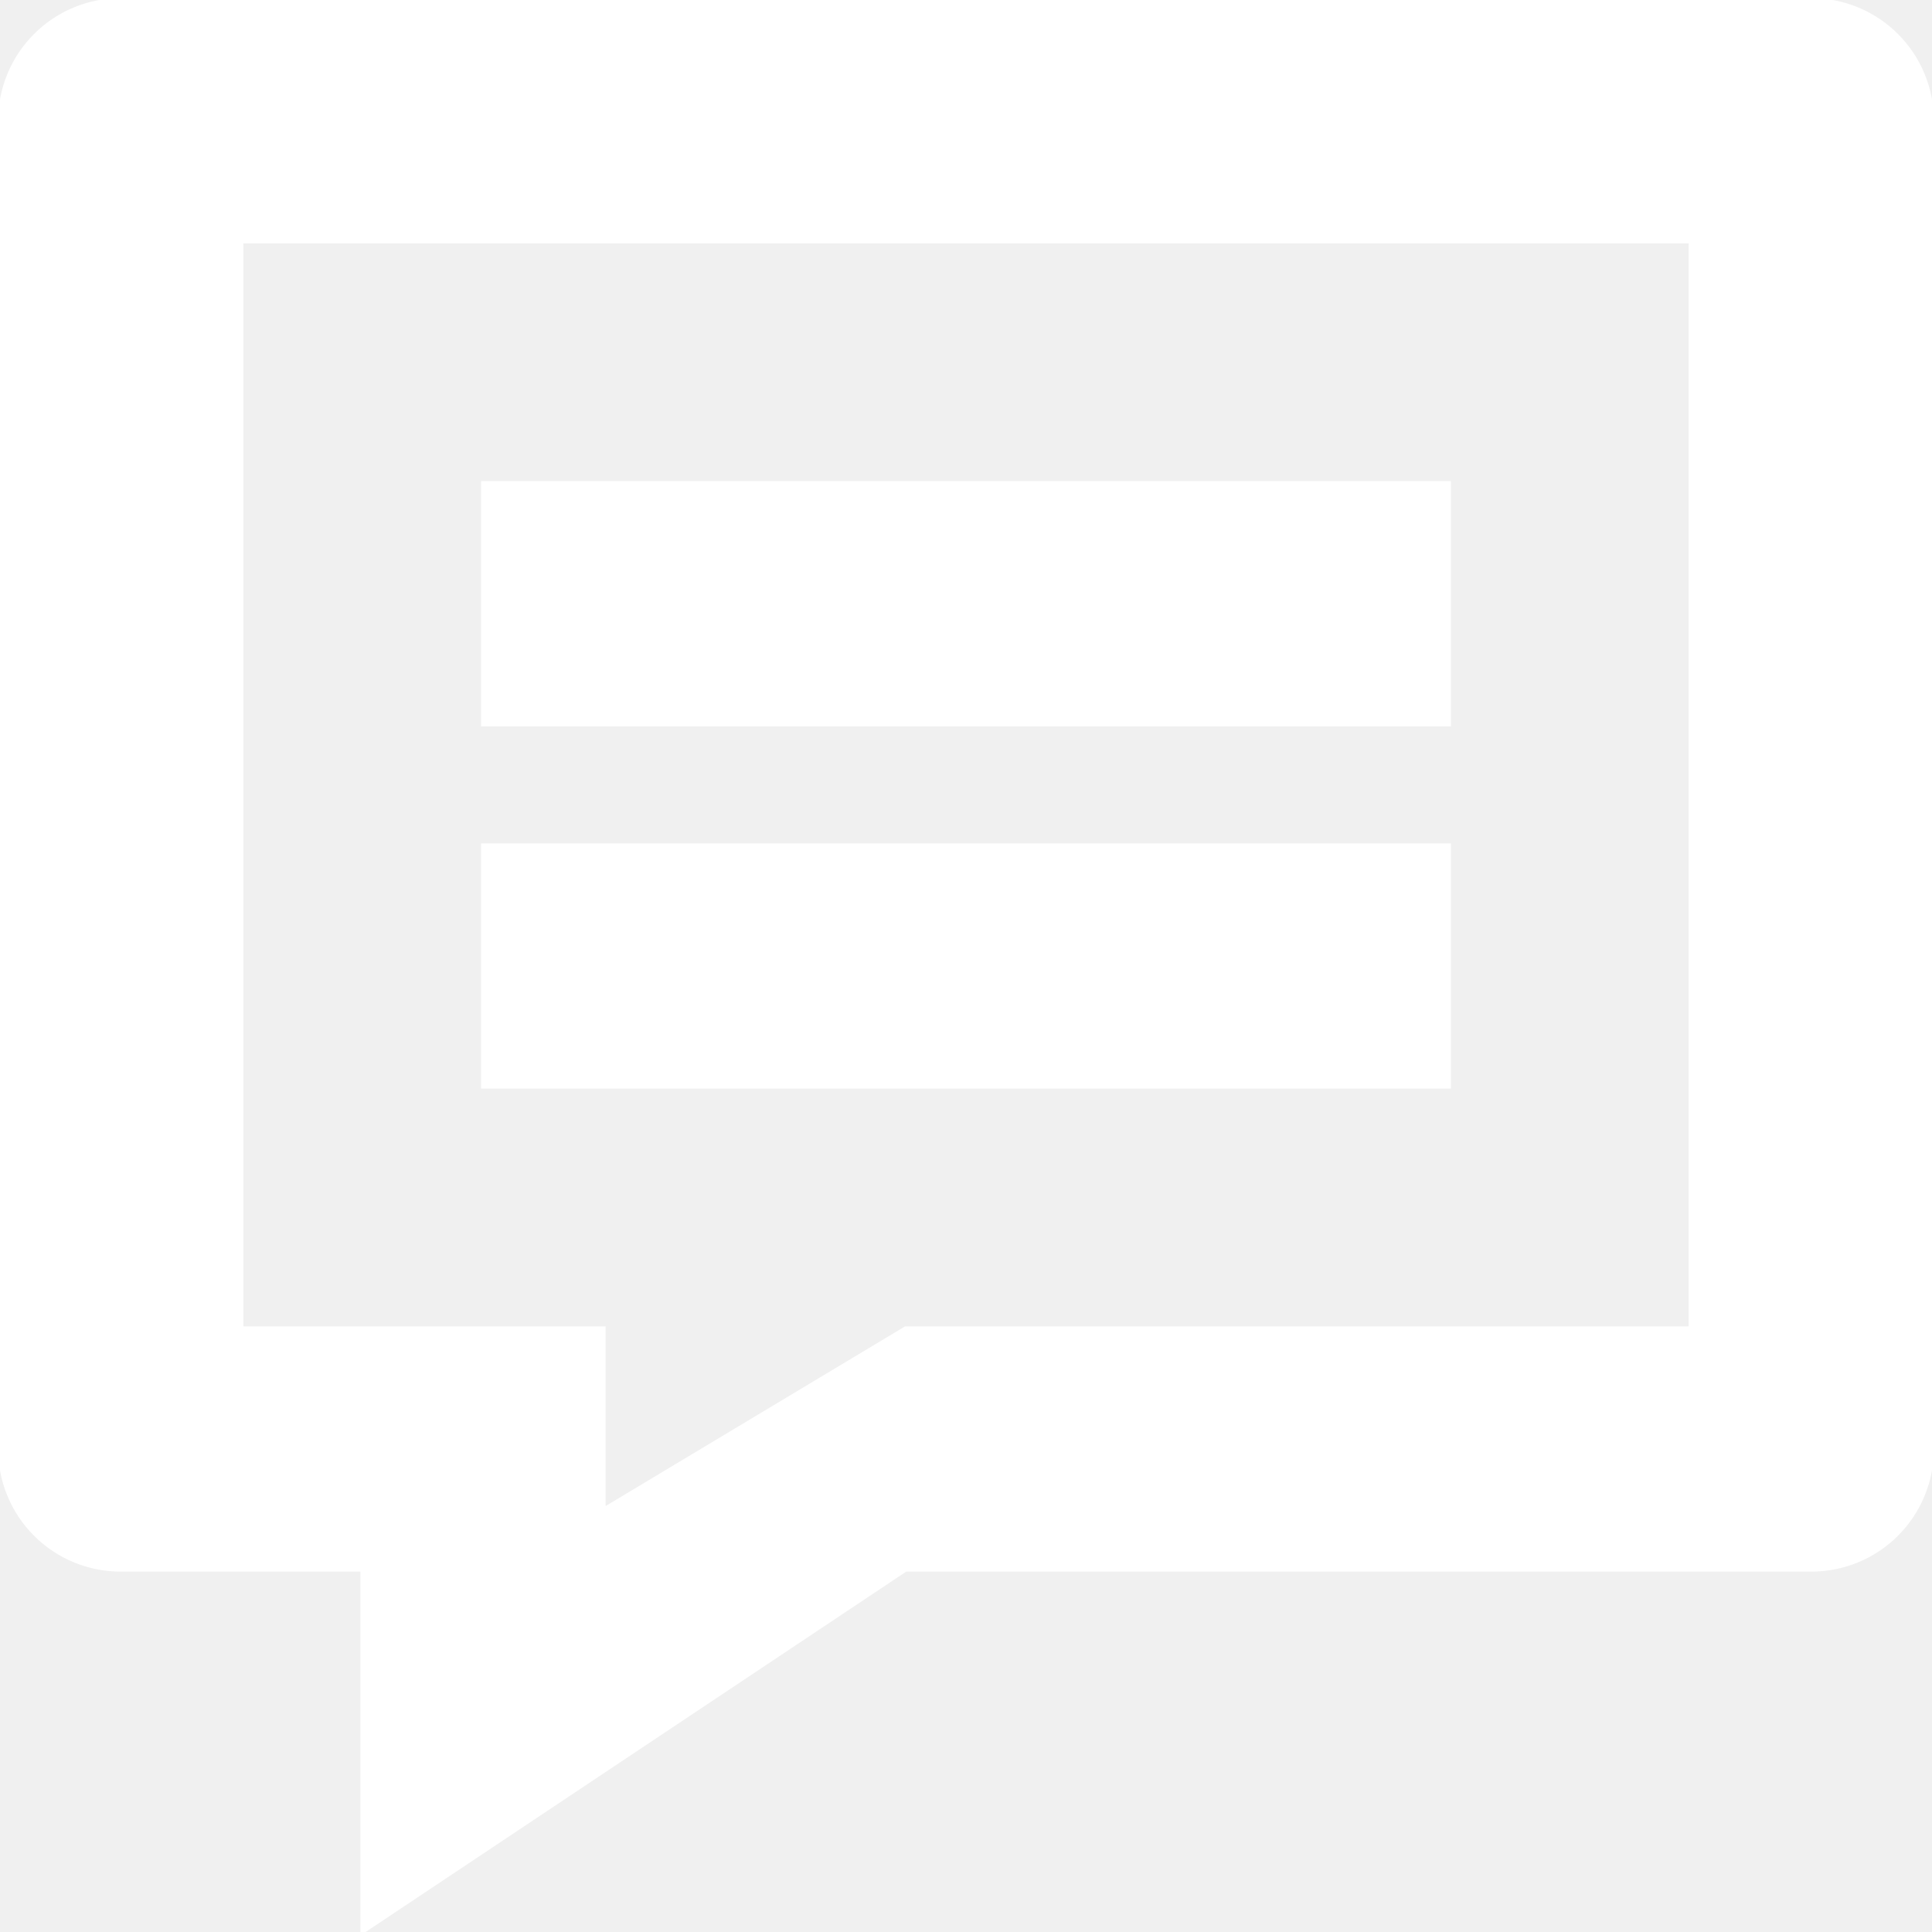
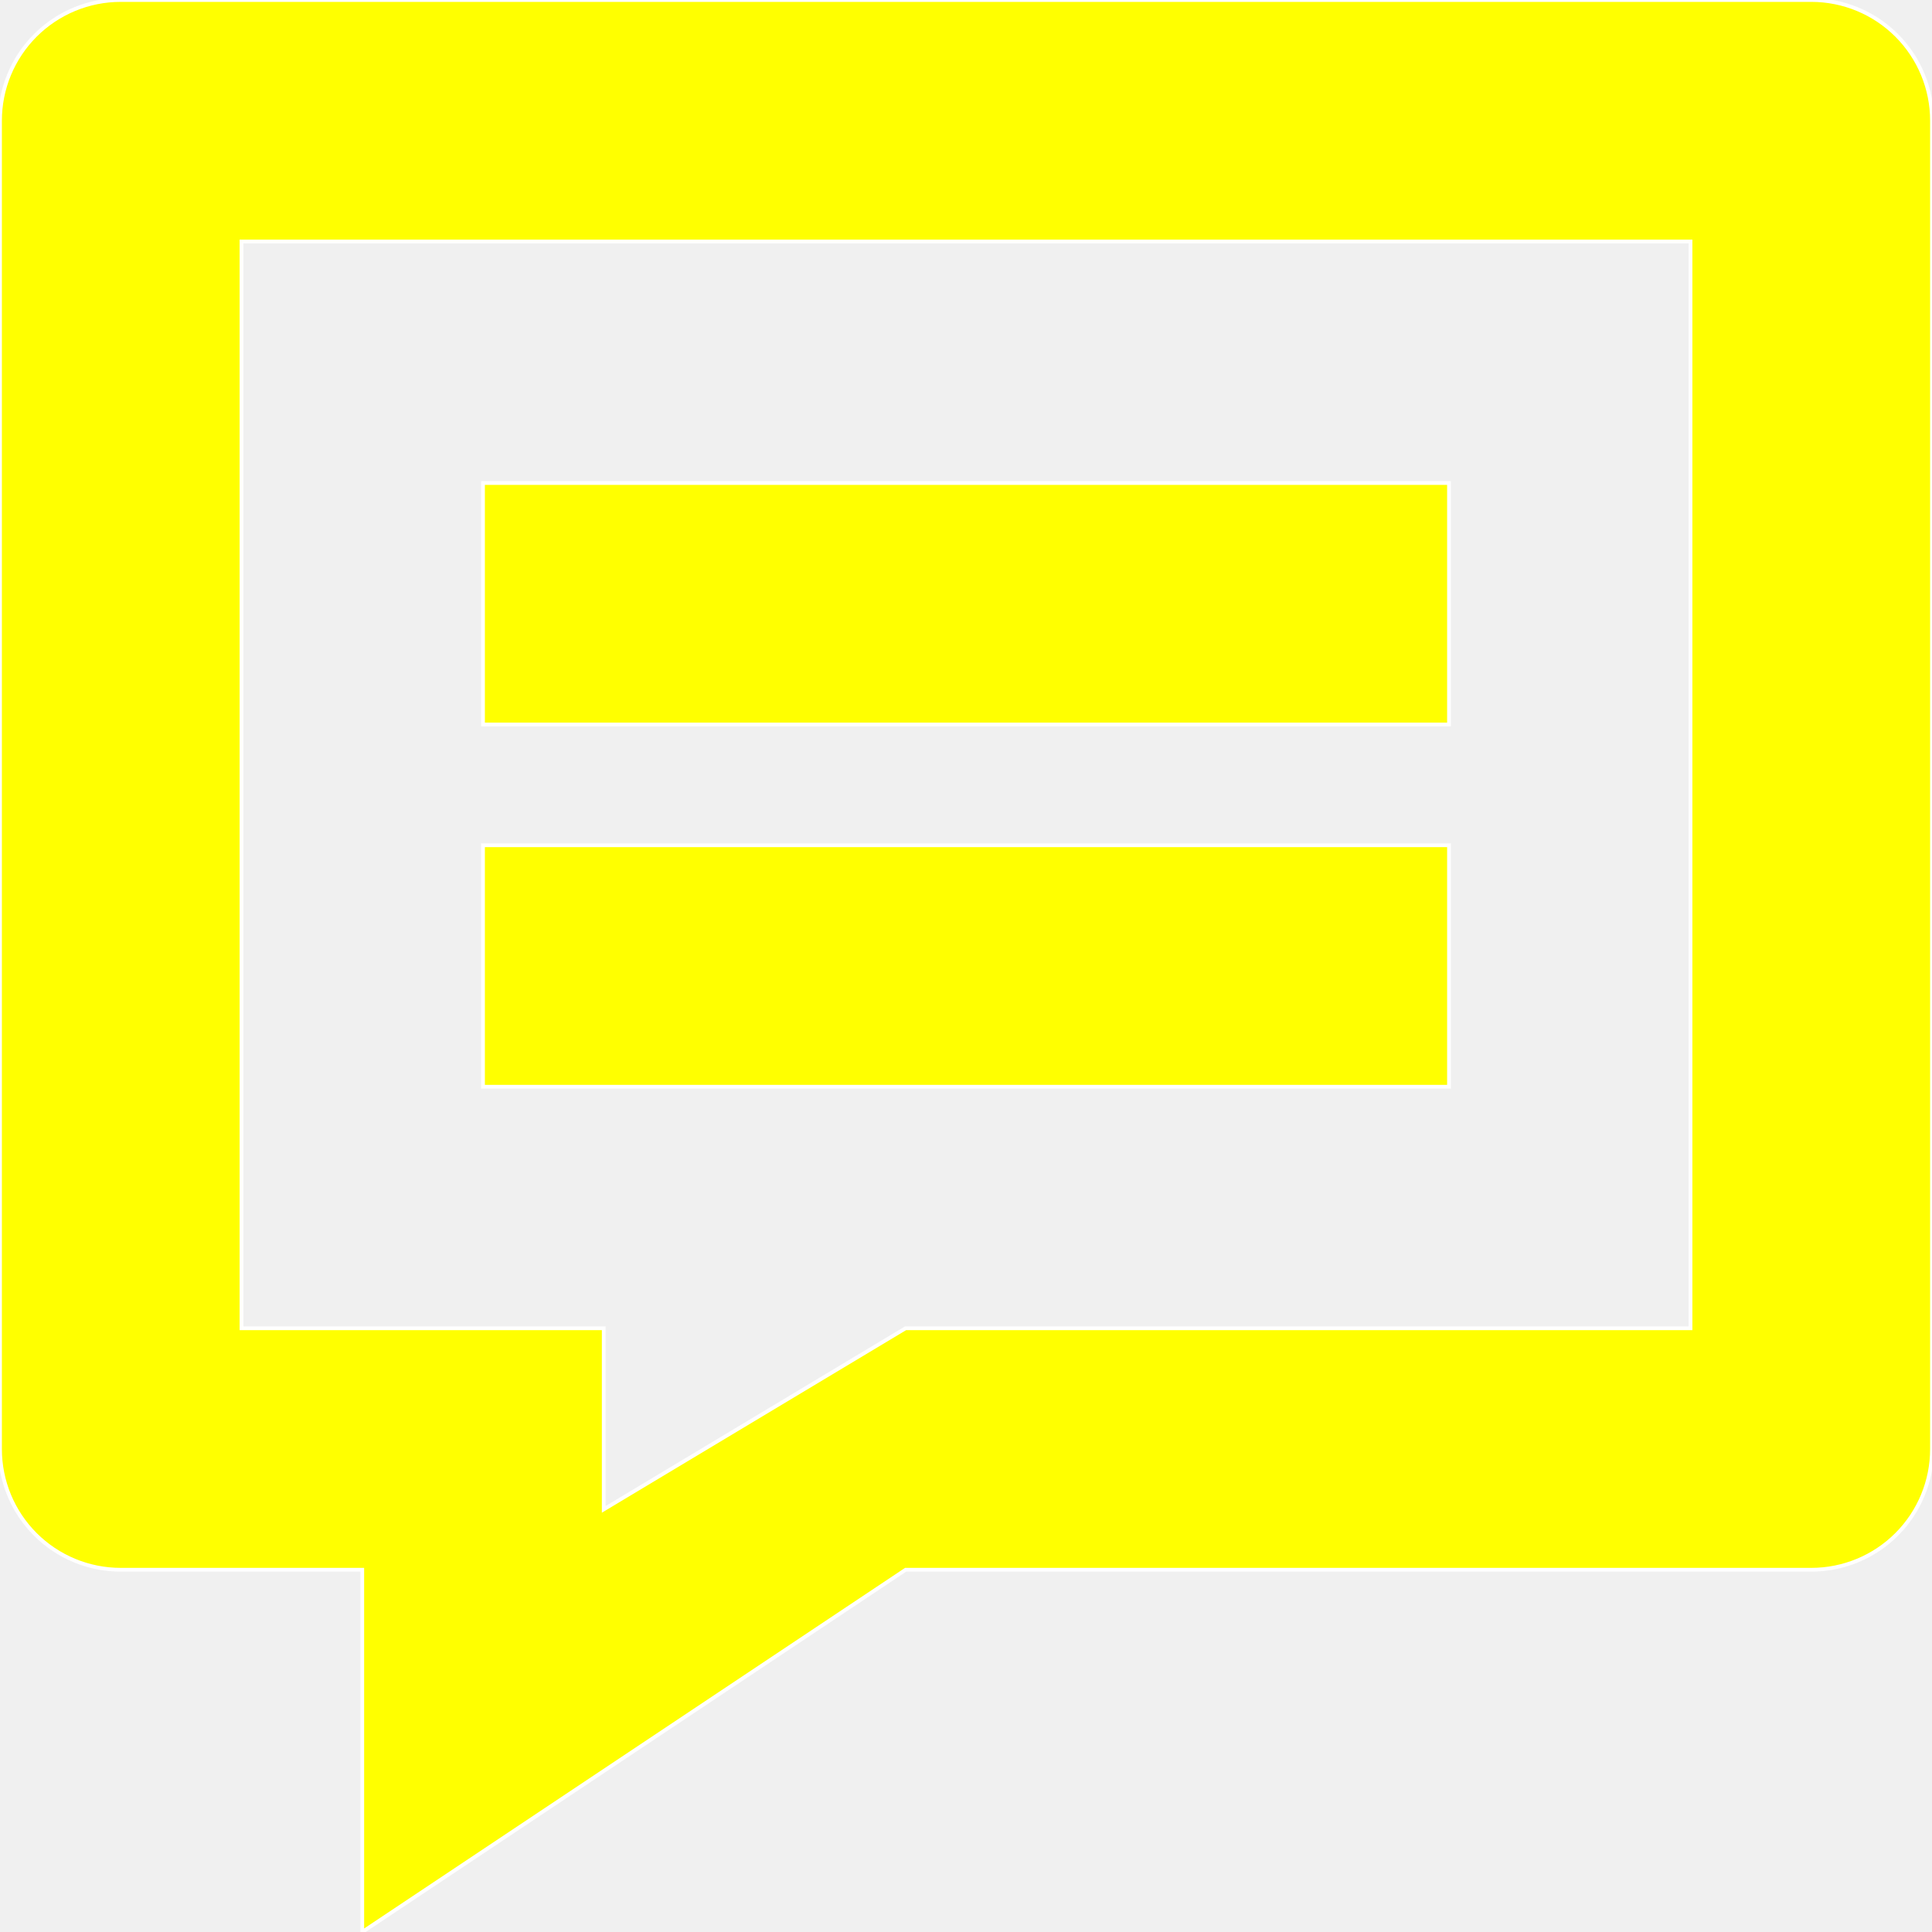
- <svg xmlns="http://www.w3.org/2000/svg" fill="#ffffff" width="800px" height="800px" viewBox="0 0 512 512" id="_60_Comments" data-name="60 Comments" stroke="#ffffff">
+ <svg xmlns="http://www.w3.org/2000/svg" fill="#ffffff" width="800px" height="800px" viewBox="0 0 512 512" id="_60_Comments" data-name="60 Comments" stroke="#ffffff" version="1.1">
+   <defs id="defs1" />
  <g id="SVGRepo_bgCarrier" stroke-width="0" />
  <g id="SVGRepo_tracerCarrier" stroke-linecap="round" stroke-linejoin="round" />
-   <g id="SVGRepo_iconCarrier">
-     <g id="Group_155" data-name="Group 155">
-       <rect id="Rectangle_80" data-name="Rectangle 80" width="256" height="64" transform="translate(128 224)" />
-       <rect id="Rectangle_81" data-name="Rectangle 81" width="256" height="64" transform="translate(128 128)" />
-       <path id="Path_78" data-name="Path 78" d="M480,0H32A31.981,31.981,0,0,0,0,32V384a31.981,31.981,0,0,0,32,32H96v96l144-96H480a31.981,31.981,0,0,0,32-32V32A31.981,31.981,0,0,0,480,0ZM448,352H240l-80,48V352H64V64H448Z" />
+   <g id="SVGRepo_iconCarrier" style="fill:#ffff00;fill-opacity:1">
+     <g id="Group_155" data-name="Group 155" style="fill:#ffff00;fill-opacity:1">
+       <rect id="Rectangle_80" data-name="Rectangle 80" width="256" height="64" transform="translate(128 224)" style="fill:#ffff00;fill-opacity:1" />
+       <rect id="Rectangle_81" data-name="Rectangle 81" width="256" height="64" transform="translate(128 128)" style="fill:#ffff00;fill-opacity:1" />
+       <path id="Path_78" data-name="Path 78" d="M480,0H32A31.981,31.981,0,0,0,0,32V384a31.981,31.981,0,0,0,32,32H96v96l144-96H480a31.981,31.981,0,0,0,32-32V32A31.981,31.981,0,0,0,480,0ZM448,352H240l-80,48V352H64V64H448Z" style="fill:#ffff00;fill-opacity:1" />
    </g>
  </g>
</svg>
